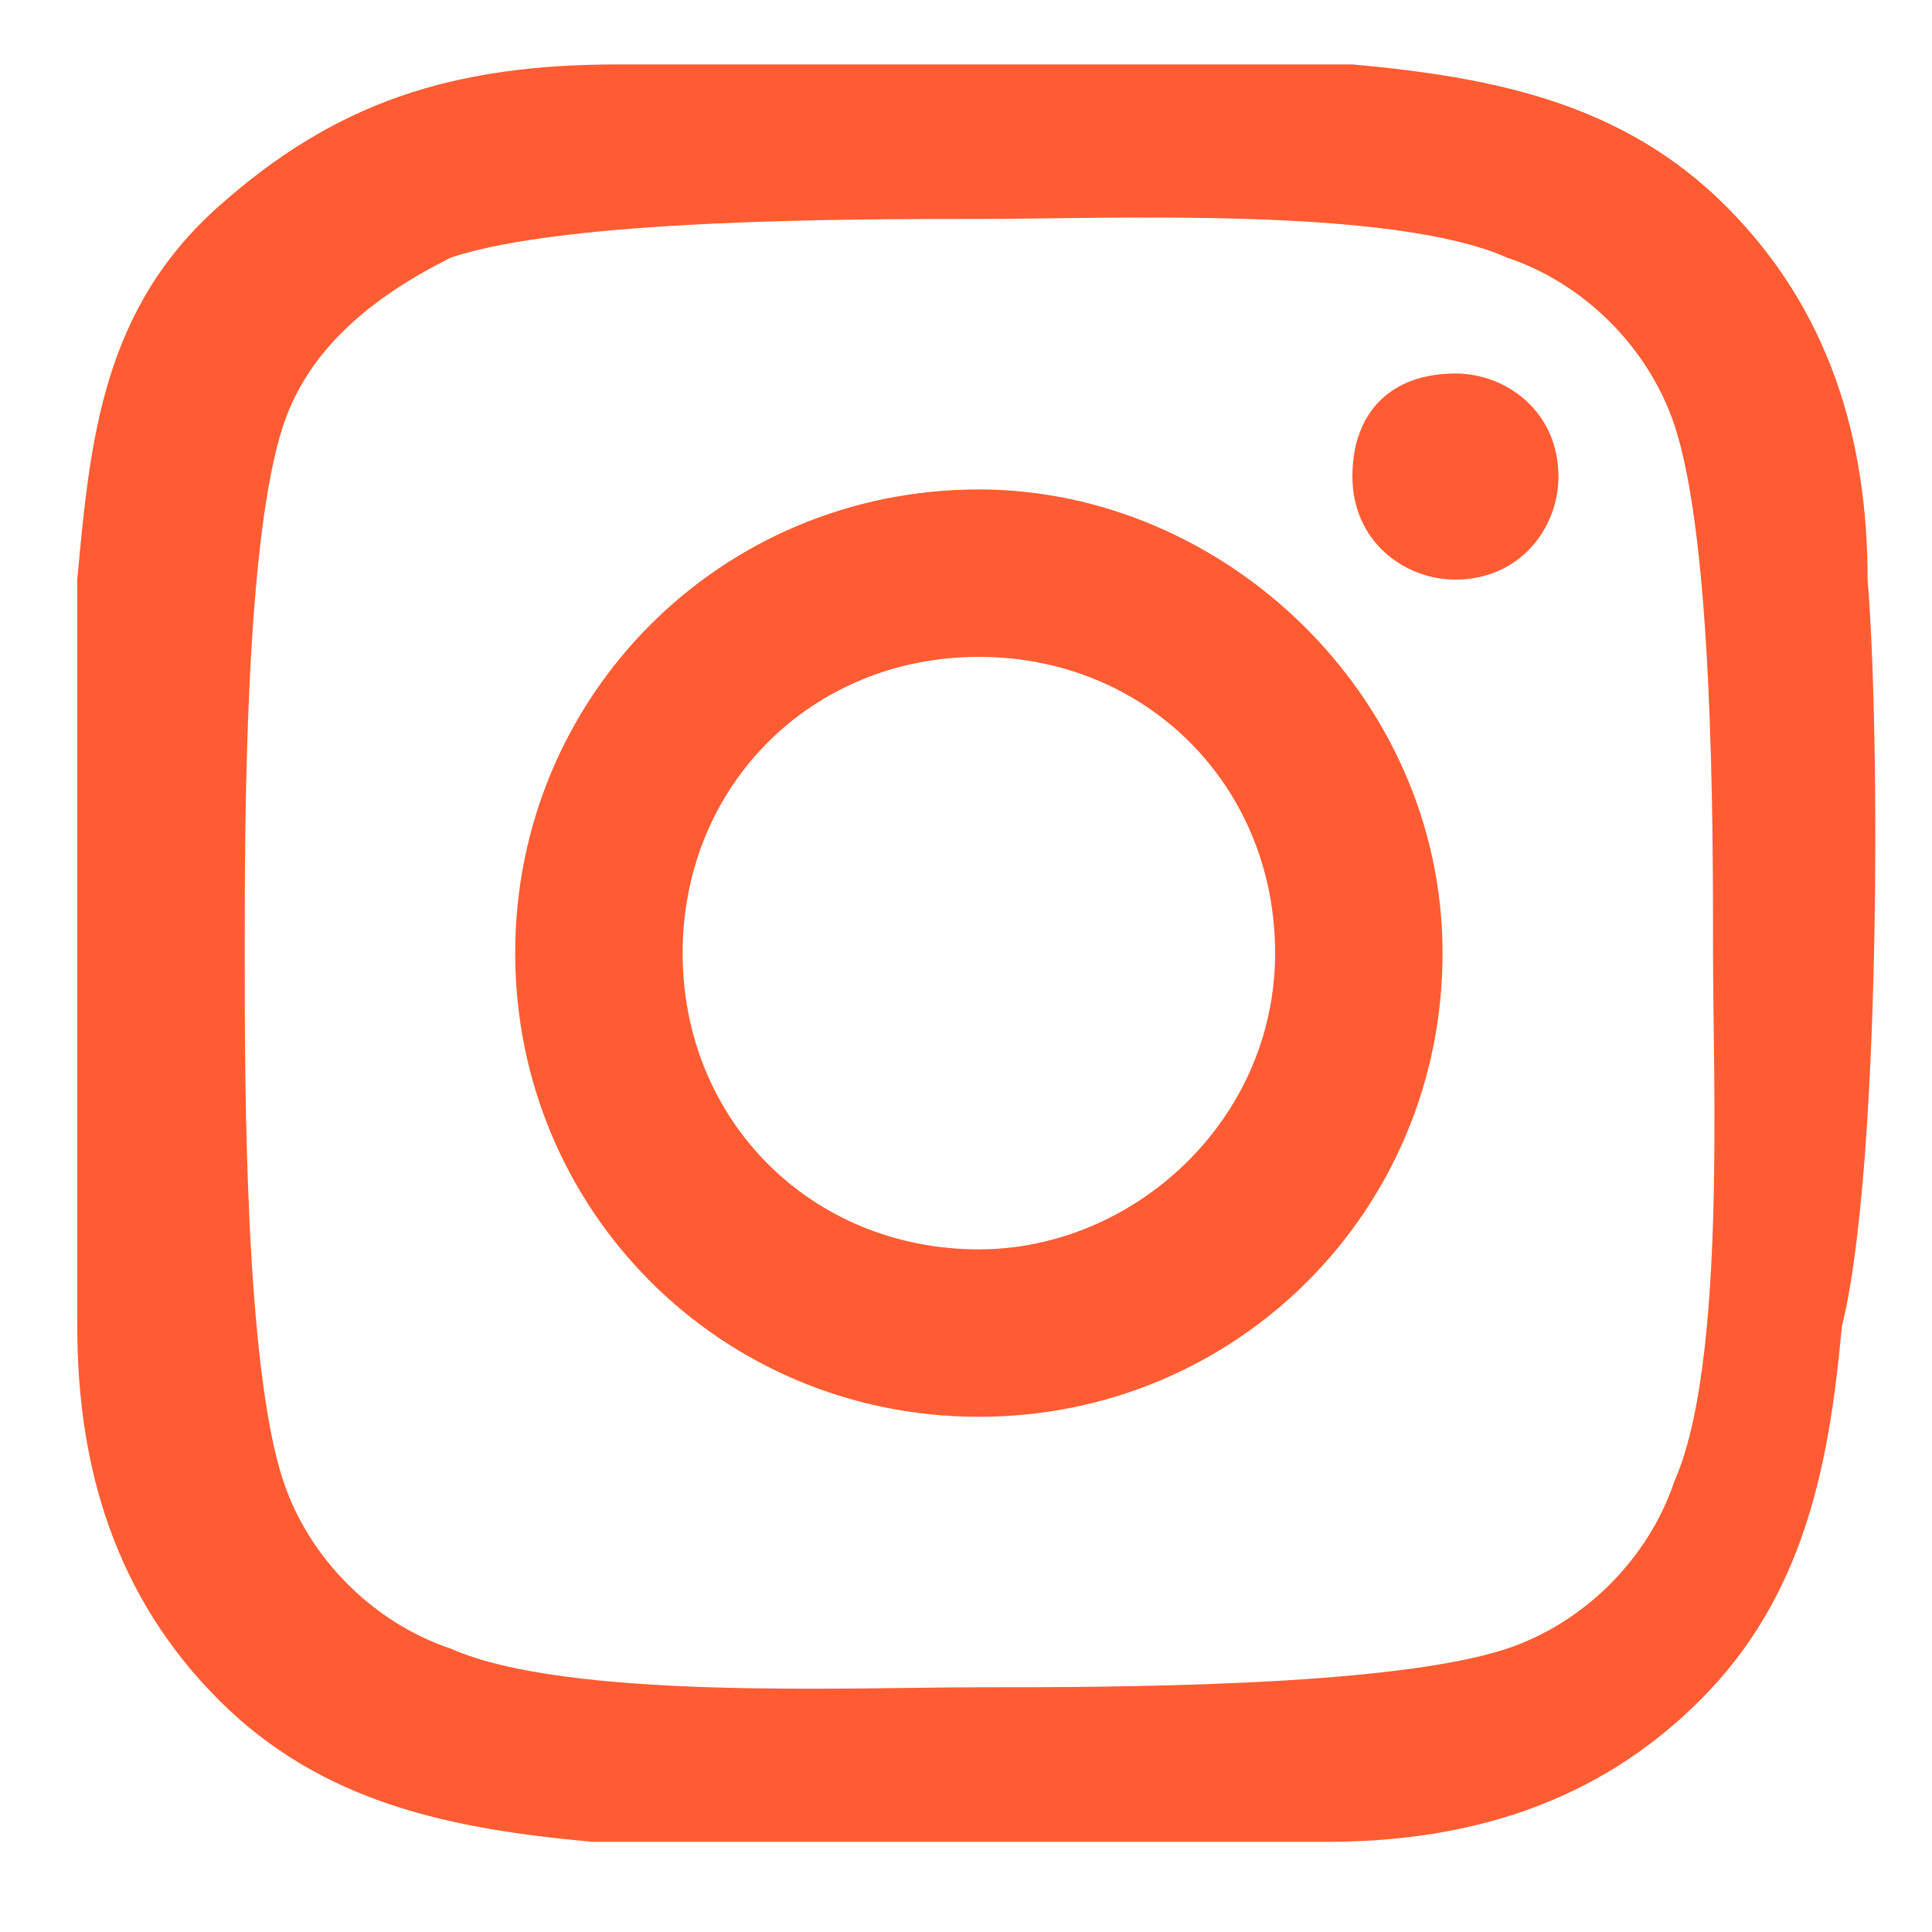
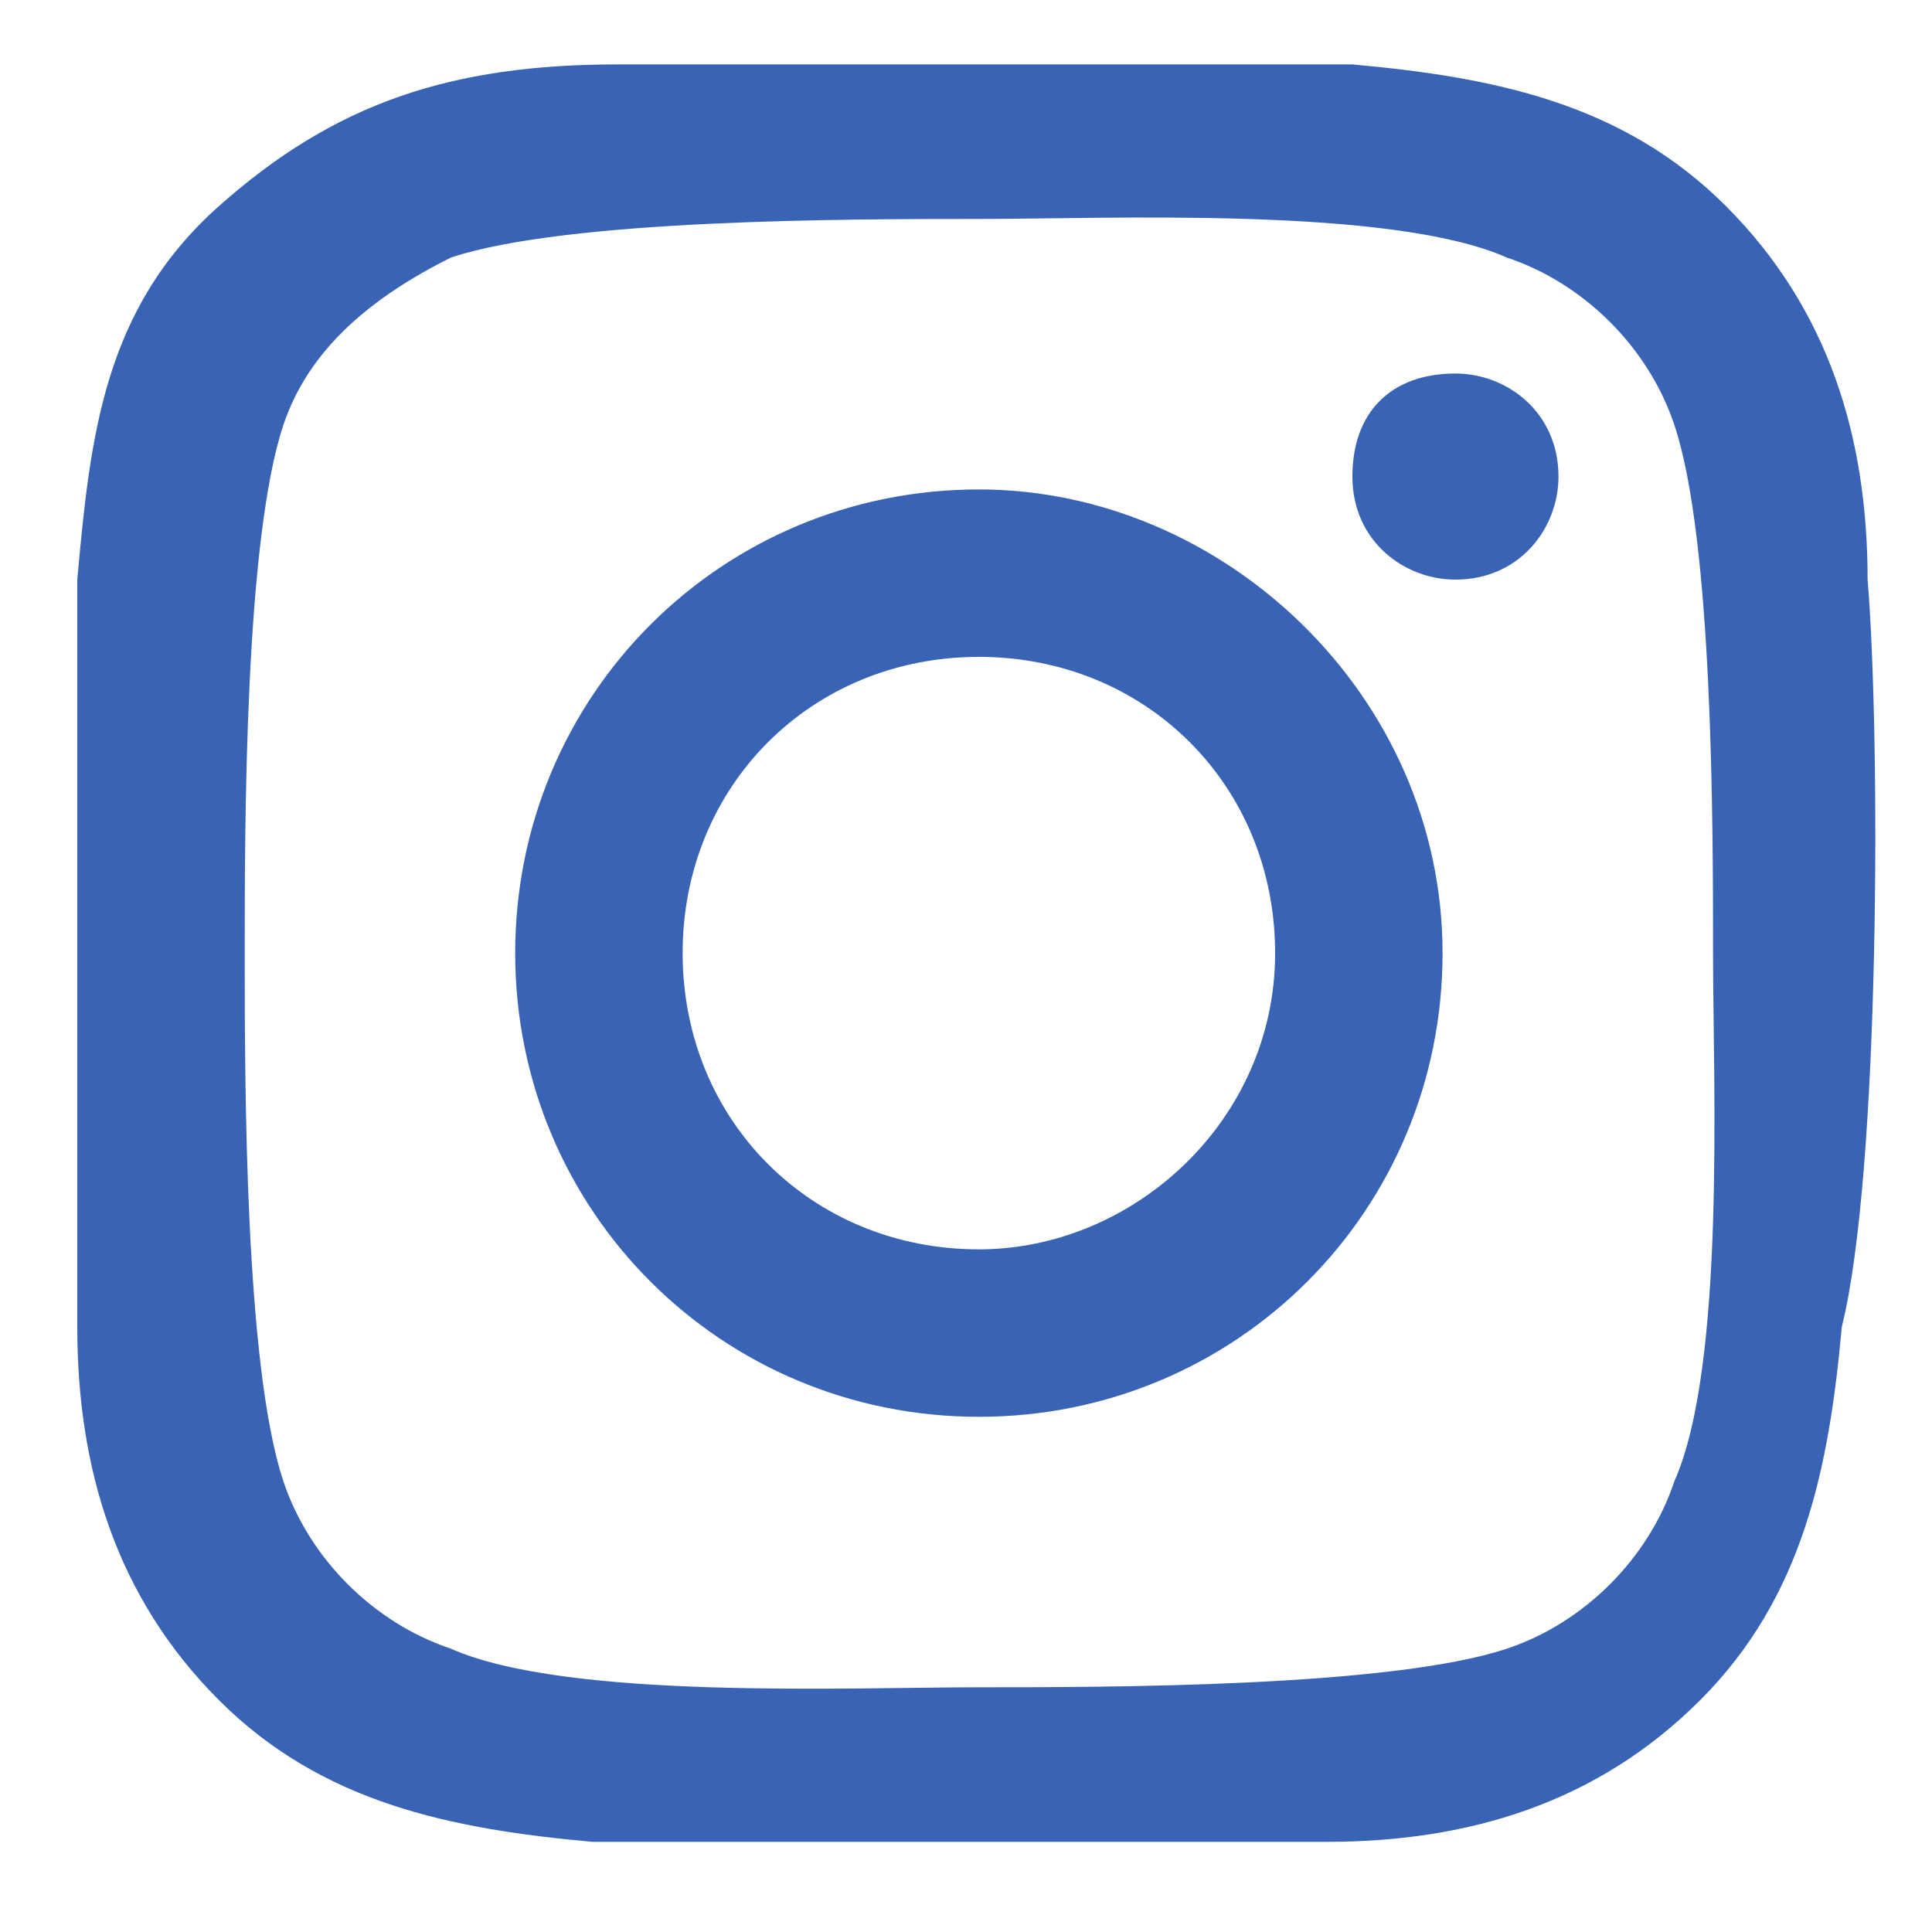
<svg xmlns="http://www.w3.org/2000/svg" version="1.1" id="Ebene_1" x="0px" y="0px" viewBox="0 0 15 15" style="enable-background:new 0 0 15 15;" xml:space="preserve">
  <style type="text/css">
- 	.st0{fill:#FF5C33;}
+ 	.st0{fill:#3963B4;}
</style>
-   <path class="st0" d="M7.6,3.8C5.6,3.8,4,5.4,4,7.4S5.6,11,7.6,11s3.6-1.6,3.6-3.6S9.5,3.8,7.6,3.8z M7.6,9.7c-1.3,0-2.3-1-2.3-2.3  s1-2.3,2.3-2.3s2.3,1,2.3,2.3S8.8,9.7,7.6,9.7L7.6,9.7z M12.1,3.7c0,0.4-0.3,0.8-0.8,0.8c-0.4,0-0.8-0.3-0.8-0.8s0.3-0.8,0.8-0.8  C11.7,2.9,12.1,3.2,12.1,3.7z M14.5,4.5c0-1.1-0.3-2.1-1.1-2.9c-0.8-0.8-1.8-1-2.9-1.1c-1.1,0-4.6,0-5.7,0C3.5,0.5,2.6,0.8,1.7,1.6  s-1,1.8-1.1,2.9c0,1.1,0,4.6,0,5.8c0,1.1,0.3,2.1,1.1,2.9c0.8,0.8,1.8,1,2.9,1.1c1.1,0,4.6,0,5.7,0c1.1,0,2.1-0.3,2.9-1.1  c0.8-0.8,1-1.8,1.1-2.9C14.6,9.1,14.6,5.7,14.5,4.5L14.5,4.5z M13,11.5c-0.2,0.6-0.7,1.1-1.3,1.3c-0.9,0.3-3.1,0.3-4.1,0.3  s-3.2,0.1-4.1-0.3c-0.6-0.2-1.1-0.7-1.3-1.3c-0.3-0.9-0.3-3.1-0.3-4.1s0-3.2,0.3-4.1c0.2-0.6,0.7-1,1.3-1.3c0.9-0.3,3.1-0.3,4.1-0.3  s3.2-0.1,4.1,0.3c0.6,0.2,1.1,0.7,1.3,1.3c0.3,0.9,0.3,3.1,0.3,4.1S13.4,10.6,13,11.5z" />
+   <path class="st0" d="M7.6,3.8C5.6,3.8,4,5.4,4,7.4S5.6,11,7.6,11s3.6-1.6,3.6-3.6S9.5,3.8,7.6,3.8z M7.6,9.7c-1.3,0-2.3-1-2.3-2.3  s1-2.3,2.3-2.3s2.3,1,2.3,2.3S8.8,9.7,7.6,9.7L7.6,9.7z M12.1,3.7c0,0.4-0.3,0.8-0.8,0.8c-0.4,0-0.8-0.3-0.8-0.8s0.3-0.8,0.8-0.8  C11.7,2.9,12.1,3.2,12.1,3.7z M14.5,4.5c0-1.1-0.3-2.1-1.1-2.9s-1.8-1-2.9-1.1c-1.1,0-4.6,0-5.7,0c-1.3,0-2.2,0.3-3.1,1.1  s-1,1.8-1.1,2.9c0,1.1,0,4.6,0,5.8c0,1.1,0.3,2.1,1.1,2.9c0.8,0.8,1.8,1,2.9,1.1c1.1,0,4.6,0,5.7,0s2.1-0.3,2.9-1.1  c0.8-0.8,1-1.8,1.1-2.9C14.6,9.1,14.6,5.7,14.5,4.5L14.5,4.5z M13,11.5c-0.2,0.6-0.7,1.1-1.3,1.3c-0.9,0.3-3.1,0.3-4.1,0.3  s-3.2,0.1-4.1-0.3c-0.6-0.2-1.1-0.7-1.3-1.3c-0.3-0.9-0.3-3.1-0.3-4.1s0-3.2,0.3-4.1c0.2-0.6,0.7-1,1.3-1.3c0.9-0.3,3.1-0.3,4.1-0.3  s3.2-0.1,4.1,0.3c0.6,0.2,1.1,0.7,1.3,1.3c0.3,0.9,0.3,3.1,0.3,4.1S13.4,10.6,13,11.5z" />
</svg>
